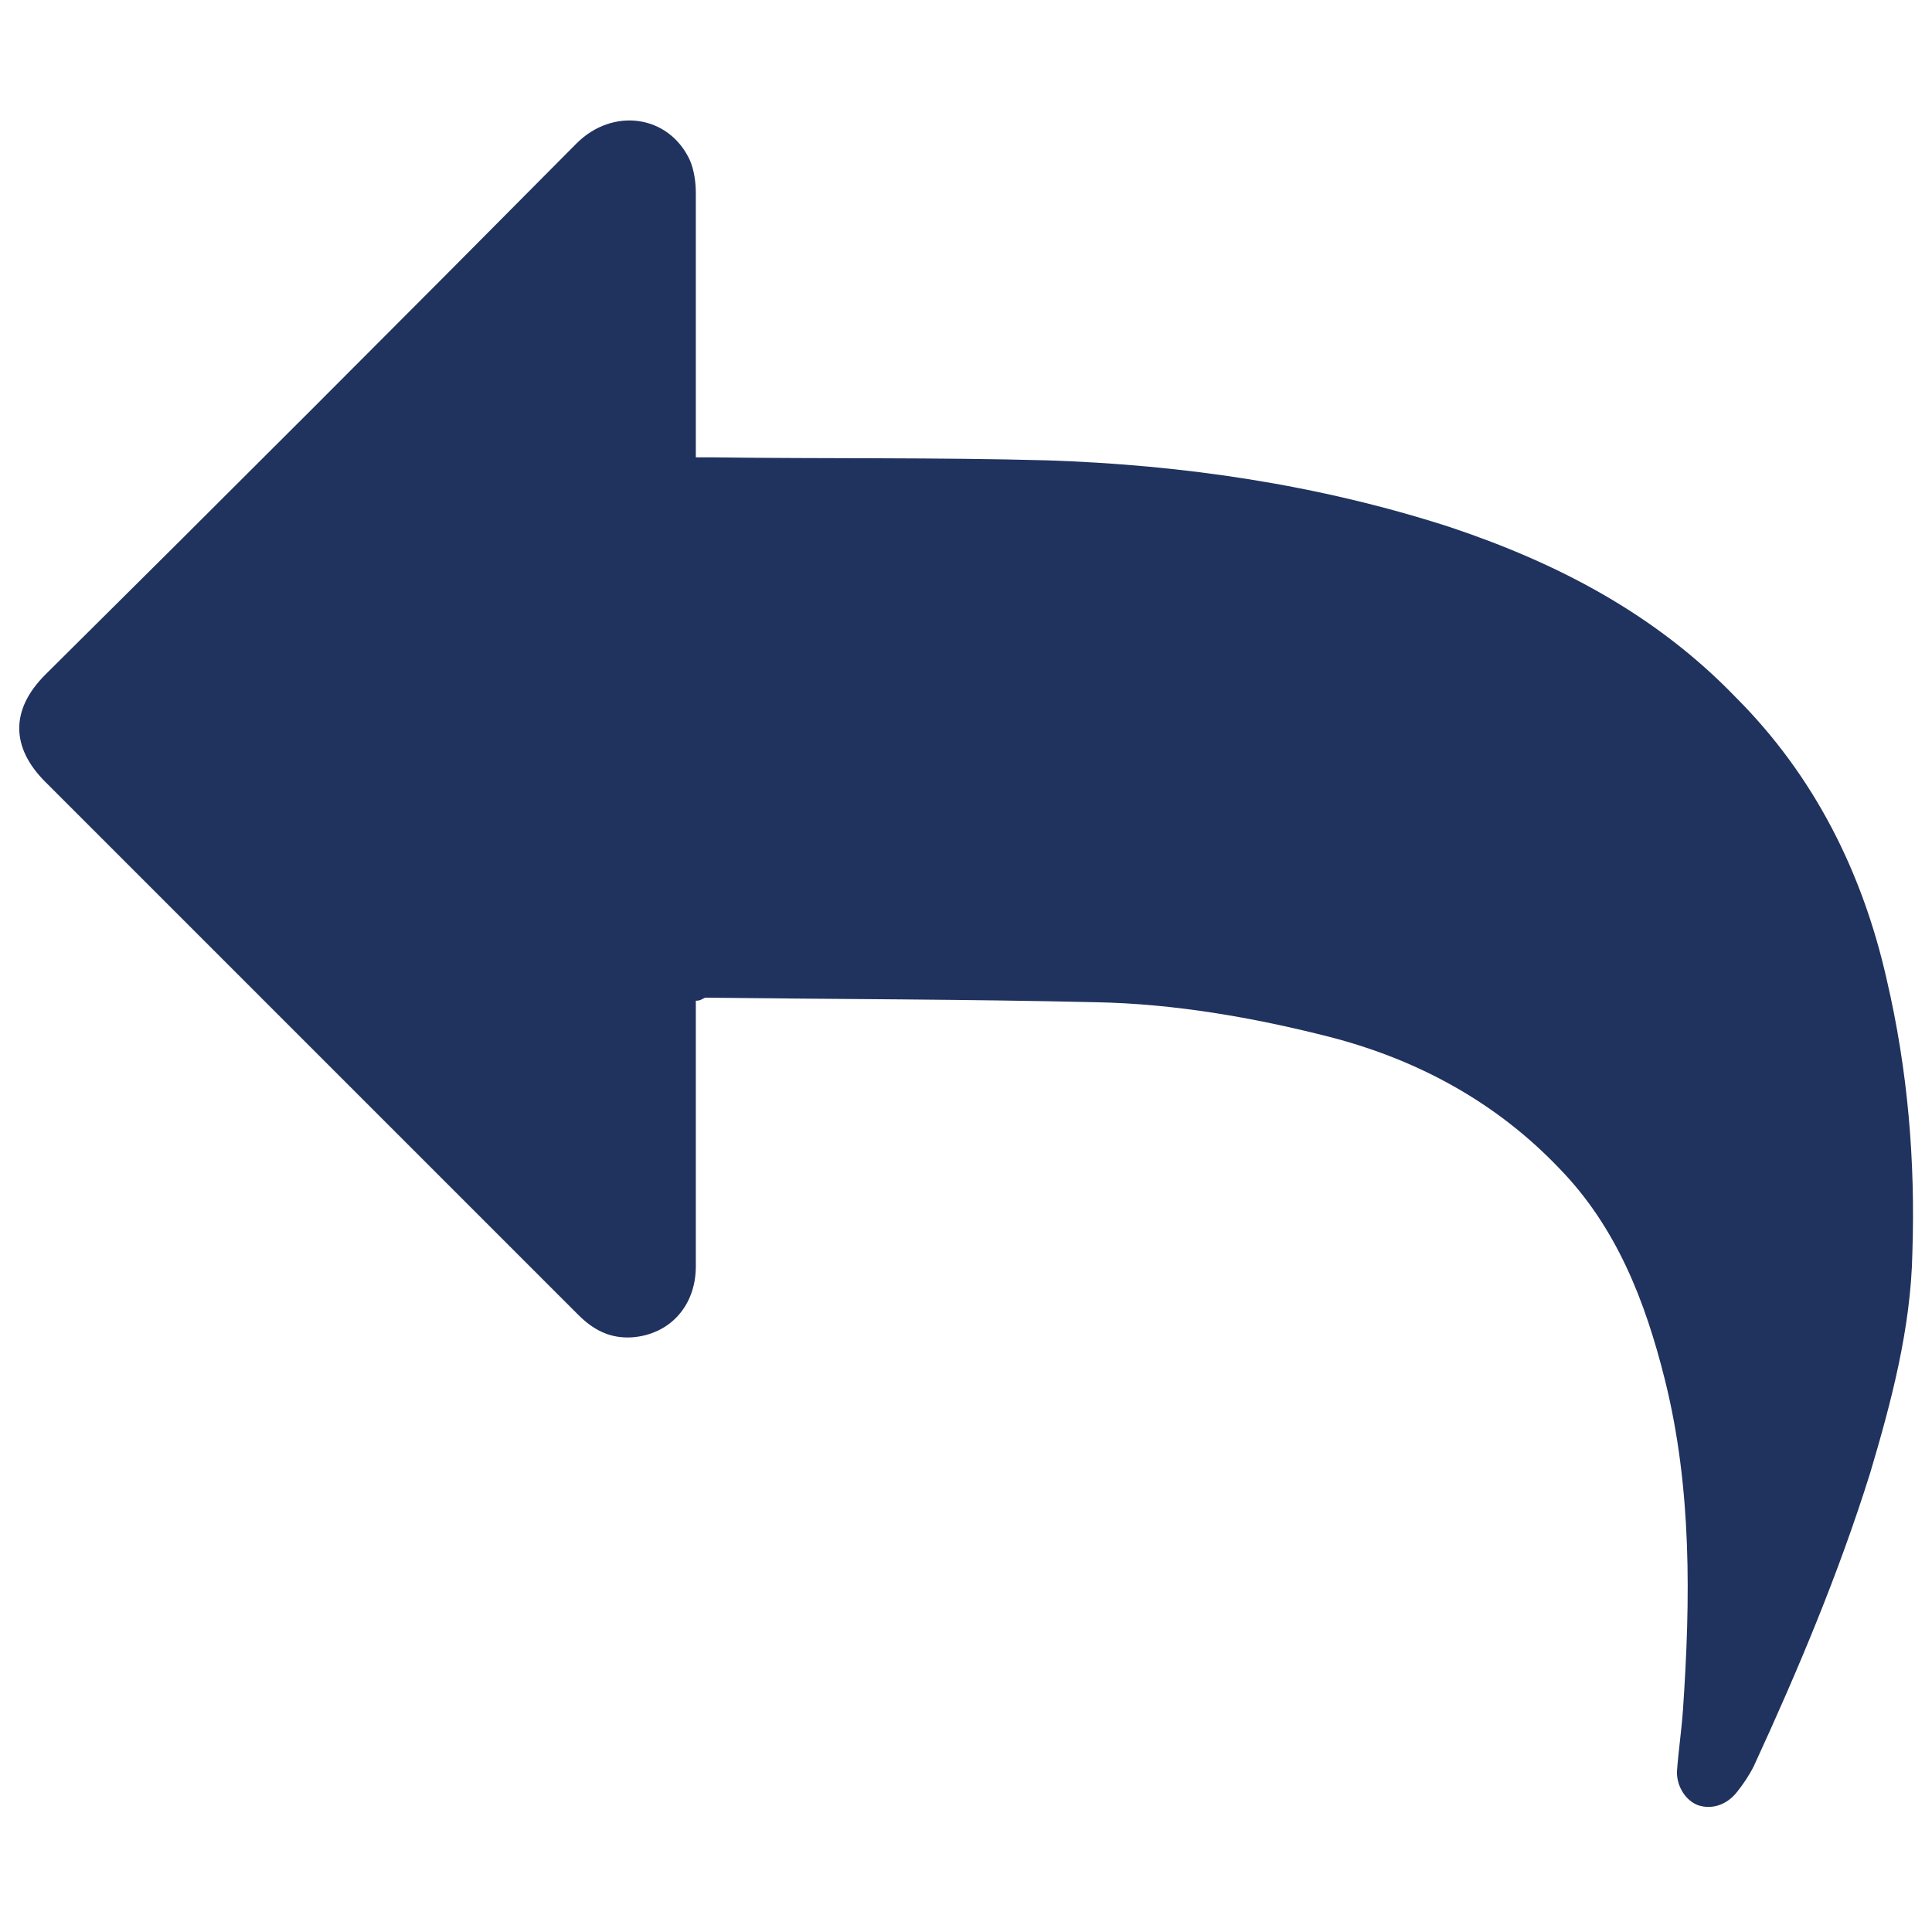
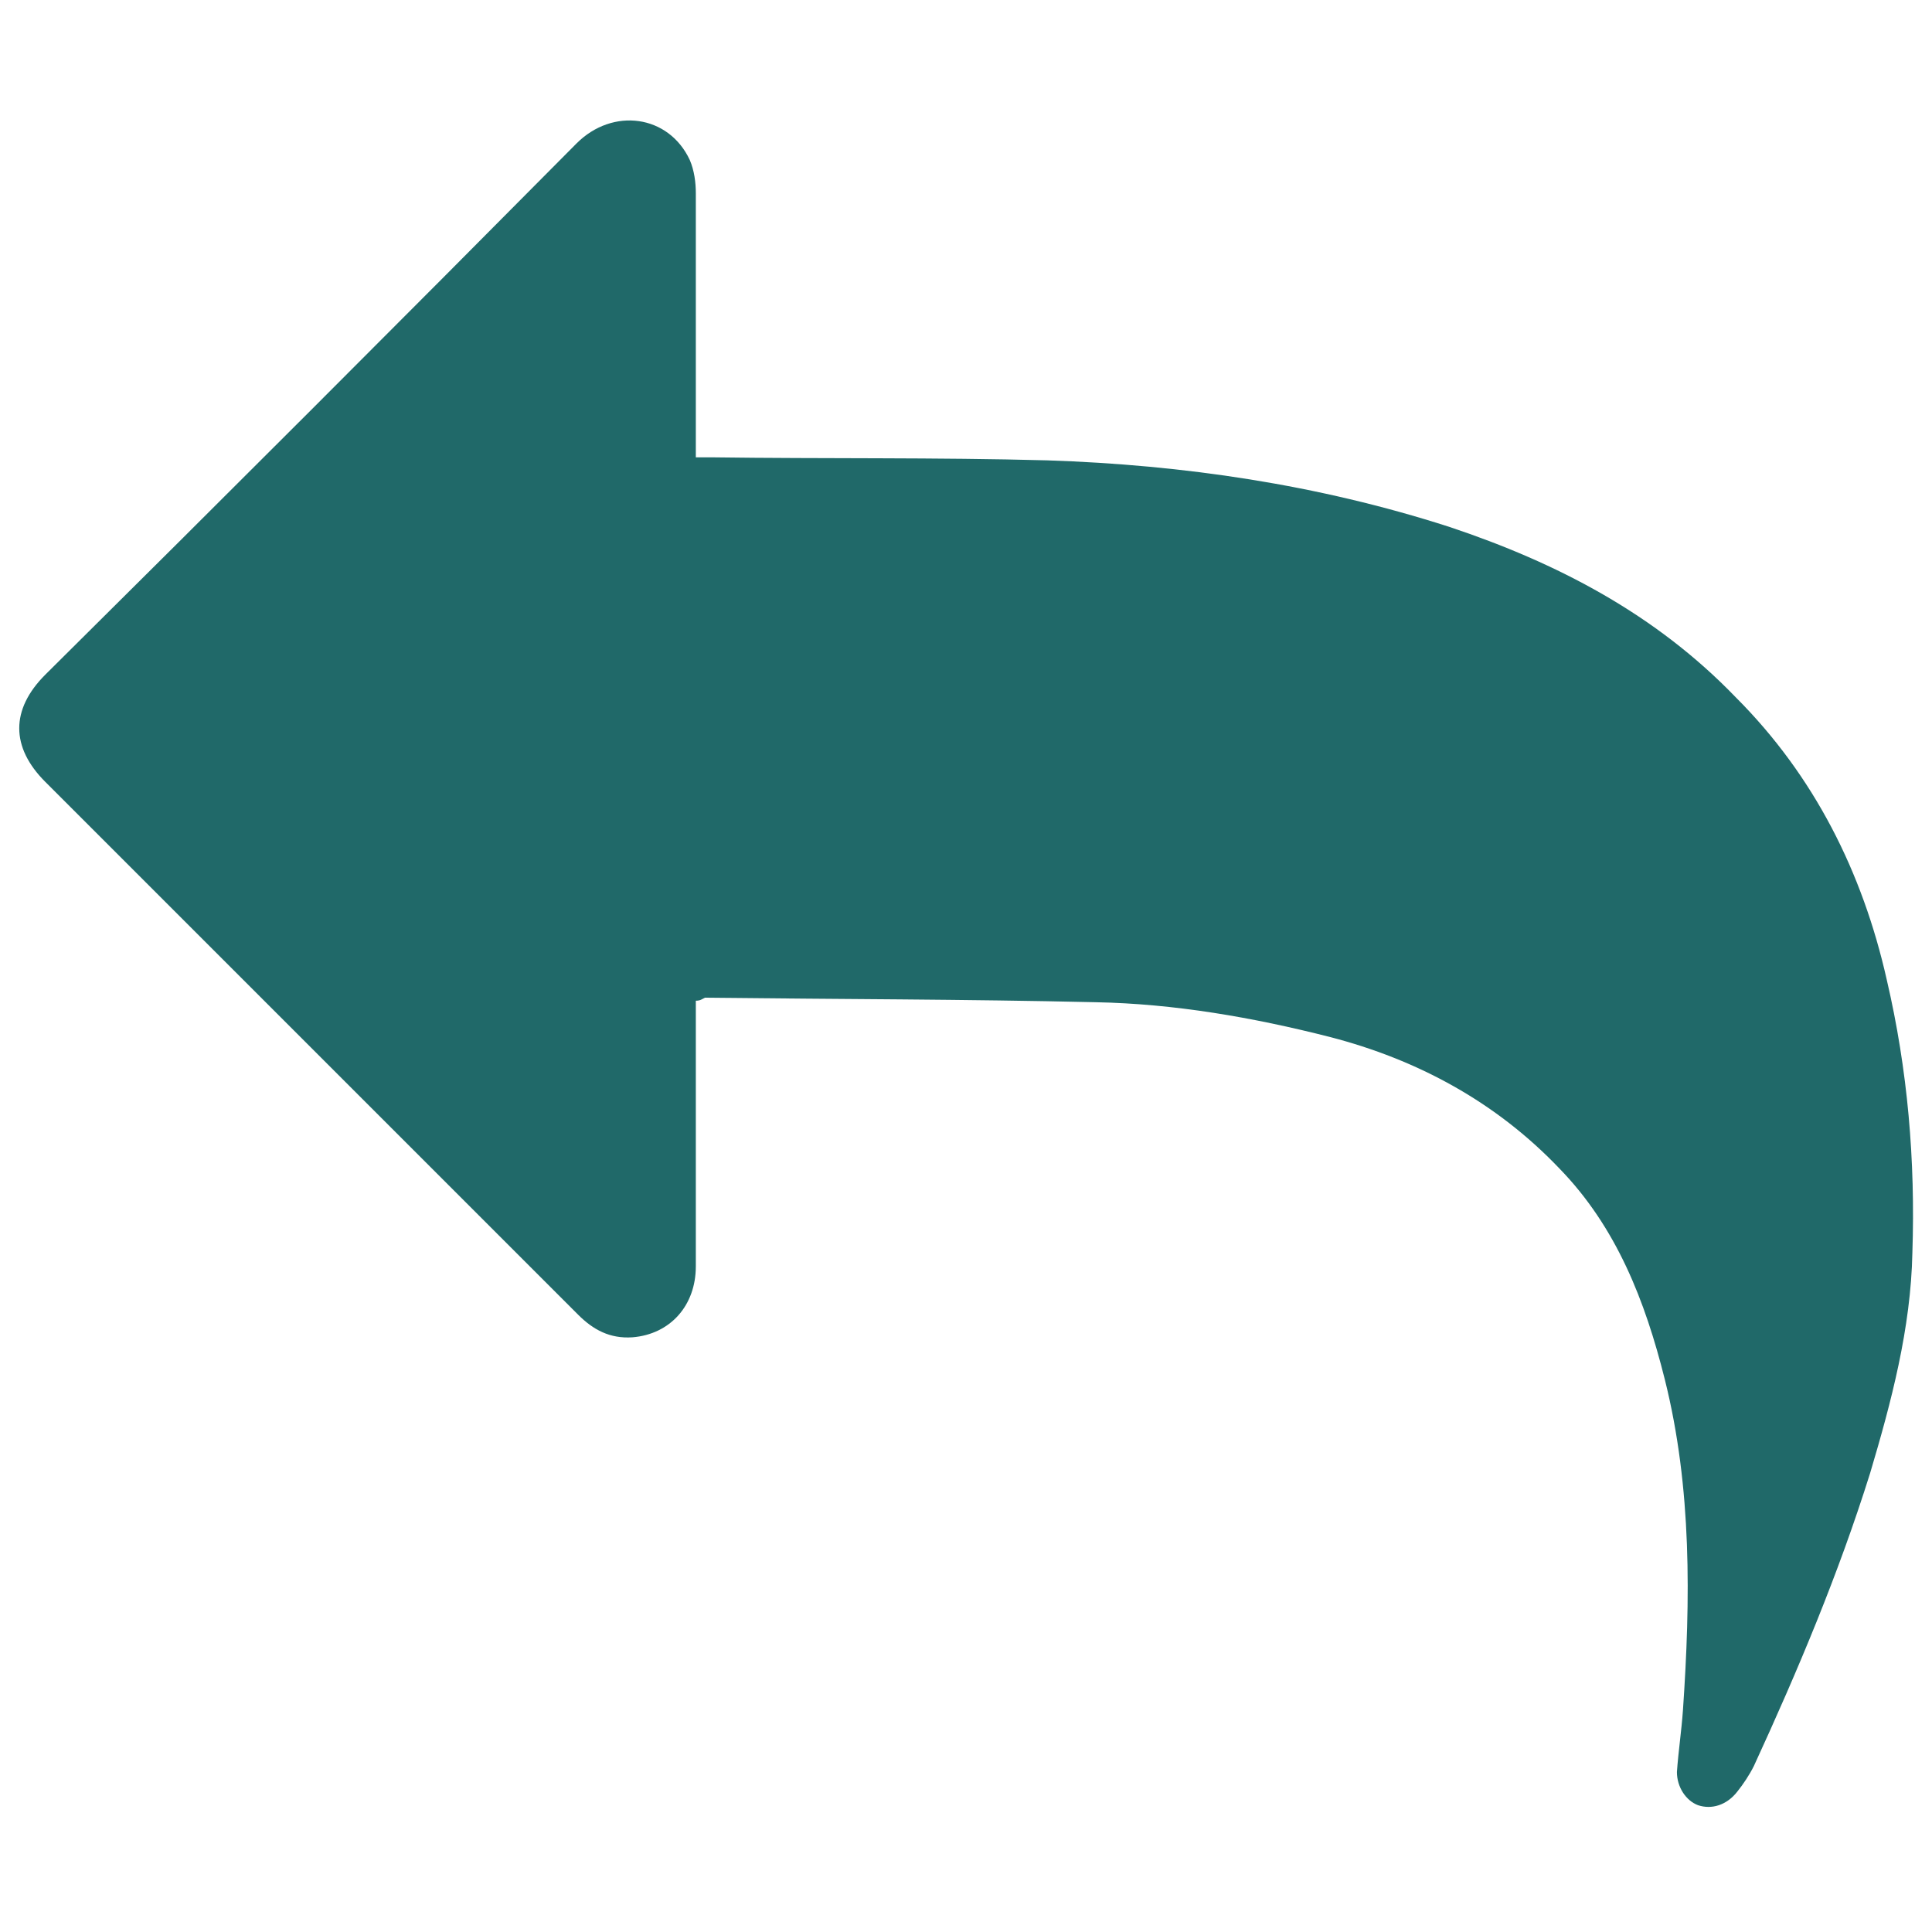
<svg xmlns="http://www.w3.org/2000/svg" viewBox="0 0 128 128">
-   <path d="M46.1 66.3v17.6c0 2.6-1.7 4.5-4.2 4.7-1.5.1-2.6-.5-3.6-1.5l-9-9L3 51.8C.7 49.5.7 47 3 44.7 14.8 33 26.5 21.3 38.2 9.5c2.4-2.4 6.1-1.9 7.5 1.1.3.7.4 1.5.4 2.2v17.5h1.1c7.4.1 14.8 0 22.2.2 9 .3 17.9 1.6 26.6 4.4 7.2 2.4 13.7 5.8 19 11.3 5.2 5.2 8.4 11.6 10 18.7 1.4 6 1.9 12 1.7 18.1-.1 5-1.4 9.9-2.8 14.6-2.1 6.7-4.8 13.1-7.7 19.4-.3.6-.7 1.2-1.1 1.7-.7.9-1.7 1.2-2.6.9-.8-.3-1.4-1.2-1.4-2.2.1-1.4.3-2.7.4-4.1.5-7.3.6-14.7-1.2-21.9-1.3-5.2-3.2-10.1-7-14-4.2-4.4-9.4-7.2-15.2-8.7-5.1-1.3-10.3-2.2-15.5-2.3-8.6-.2-17.2-.2-25.9-.3-.2.1-.3.2-.6.2z" fill="#20325E" />
+   <path d="M46.1 66.3v17.6c0 2.6-1.7 4.5-4.2 4.7-1.5.1-2.6-.5-3.6-1.5l-9-9L3 51.8C.7 49.5.7 47 3 44.7 14.8 33 26.5 21.3 38.2 9.5c2.4-2.4 6.1-1.9 7.5 1.1.3.7.4 1.5.4 2.2v17.5h1.1c7.4.1 14.8 0 22.2.2 9 .3 17.9 1.6 26.6 4.4 7.2 2.4 13.7 5.8 19 11.3 5.2 5.2 8.4 11.6 10 18.7 1.4 6 1.9 12 1.7 18.1-.1 5-1.4 9.9-2.8 14.6-2.1 6.7-4.8 13.1-7.7 19.4-.3.6-.7 1.2-1.1 1.7-.7.9-1.7 1.2-2.6.9-.8-.3-1.4-1.2-1.4-2.2.1-1.4.3-2.7.4-4.1.5-7.3.6-14.7-1.2-21.9-1.3-5.2-3.2-10.1-7-14-4.2-4.4-9.4-7.2-15.2-8.7-5.1-1.3-10.3-2.2-15.5-2.3-8.6-.2-17.2-.2-25.9-.3-.2.1-.3.2-.6.2z" fill="#206969" />
</svg>
